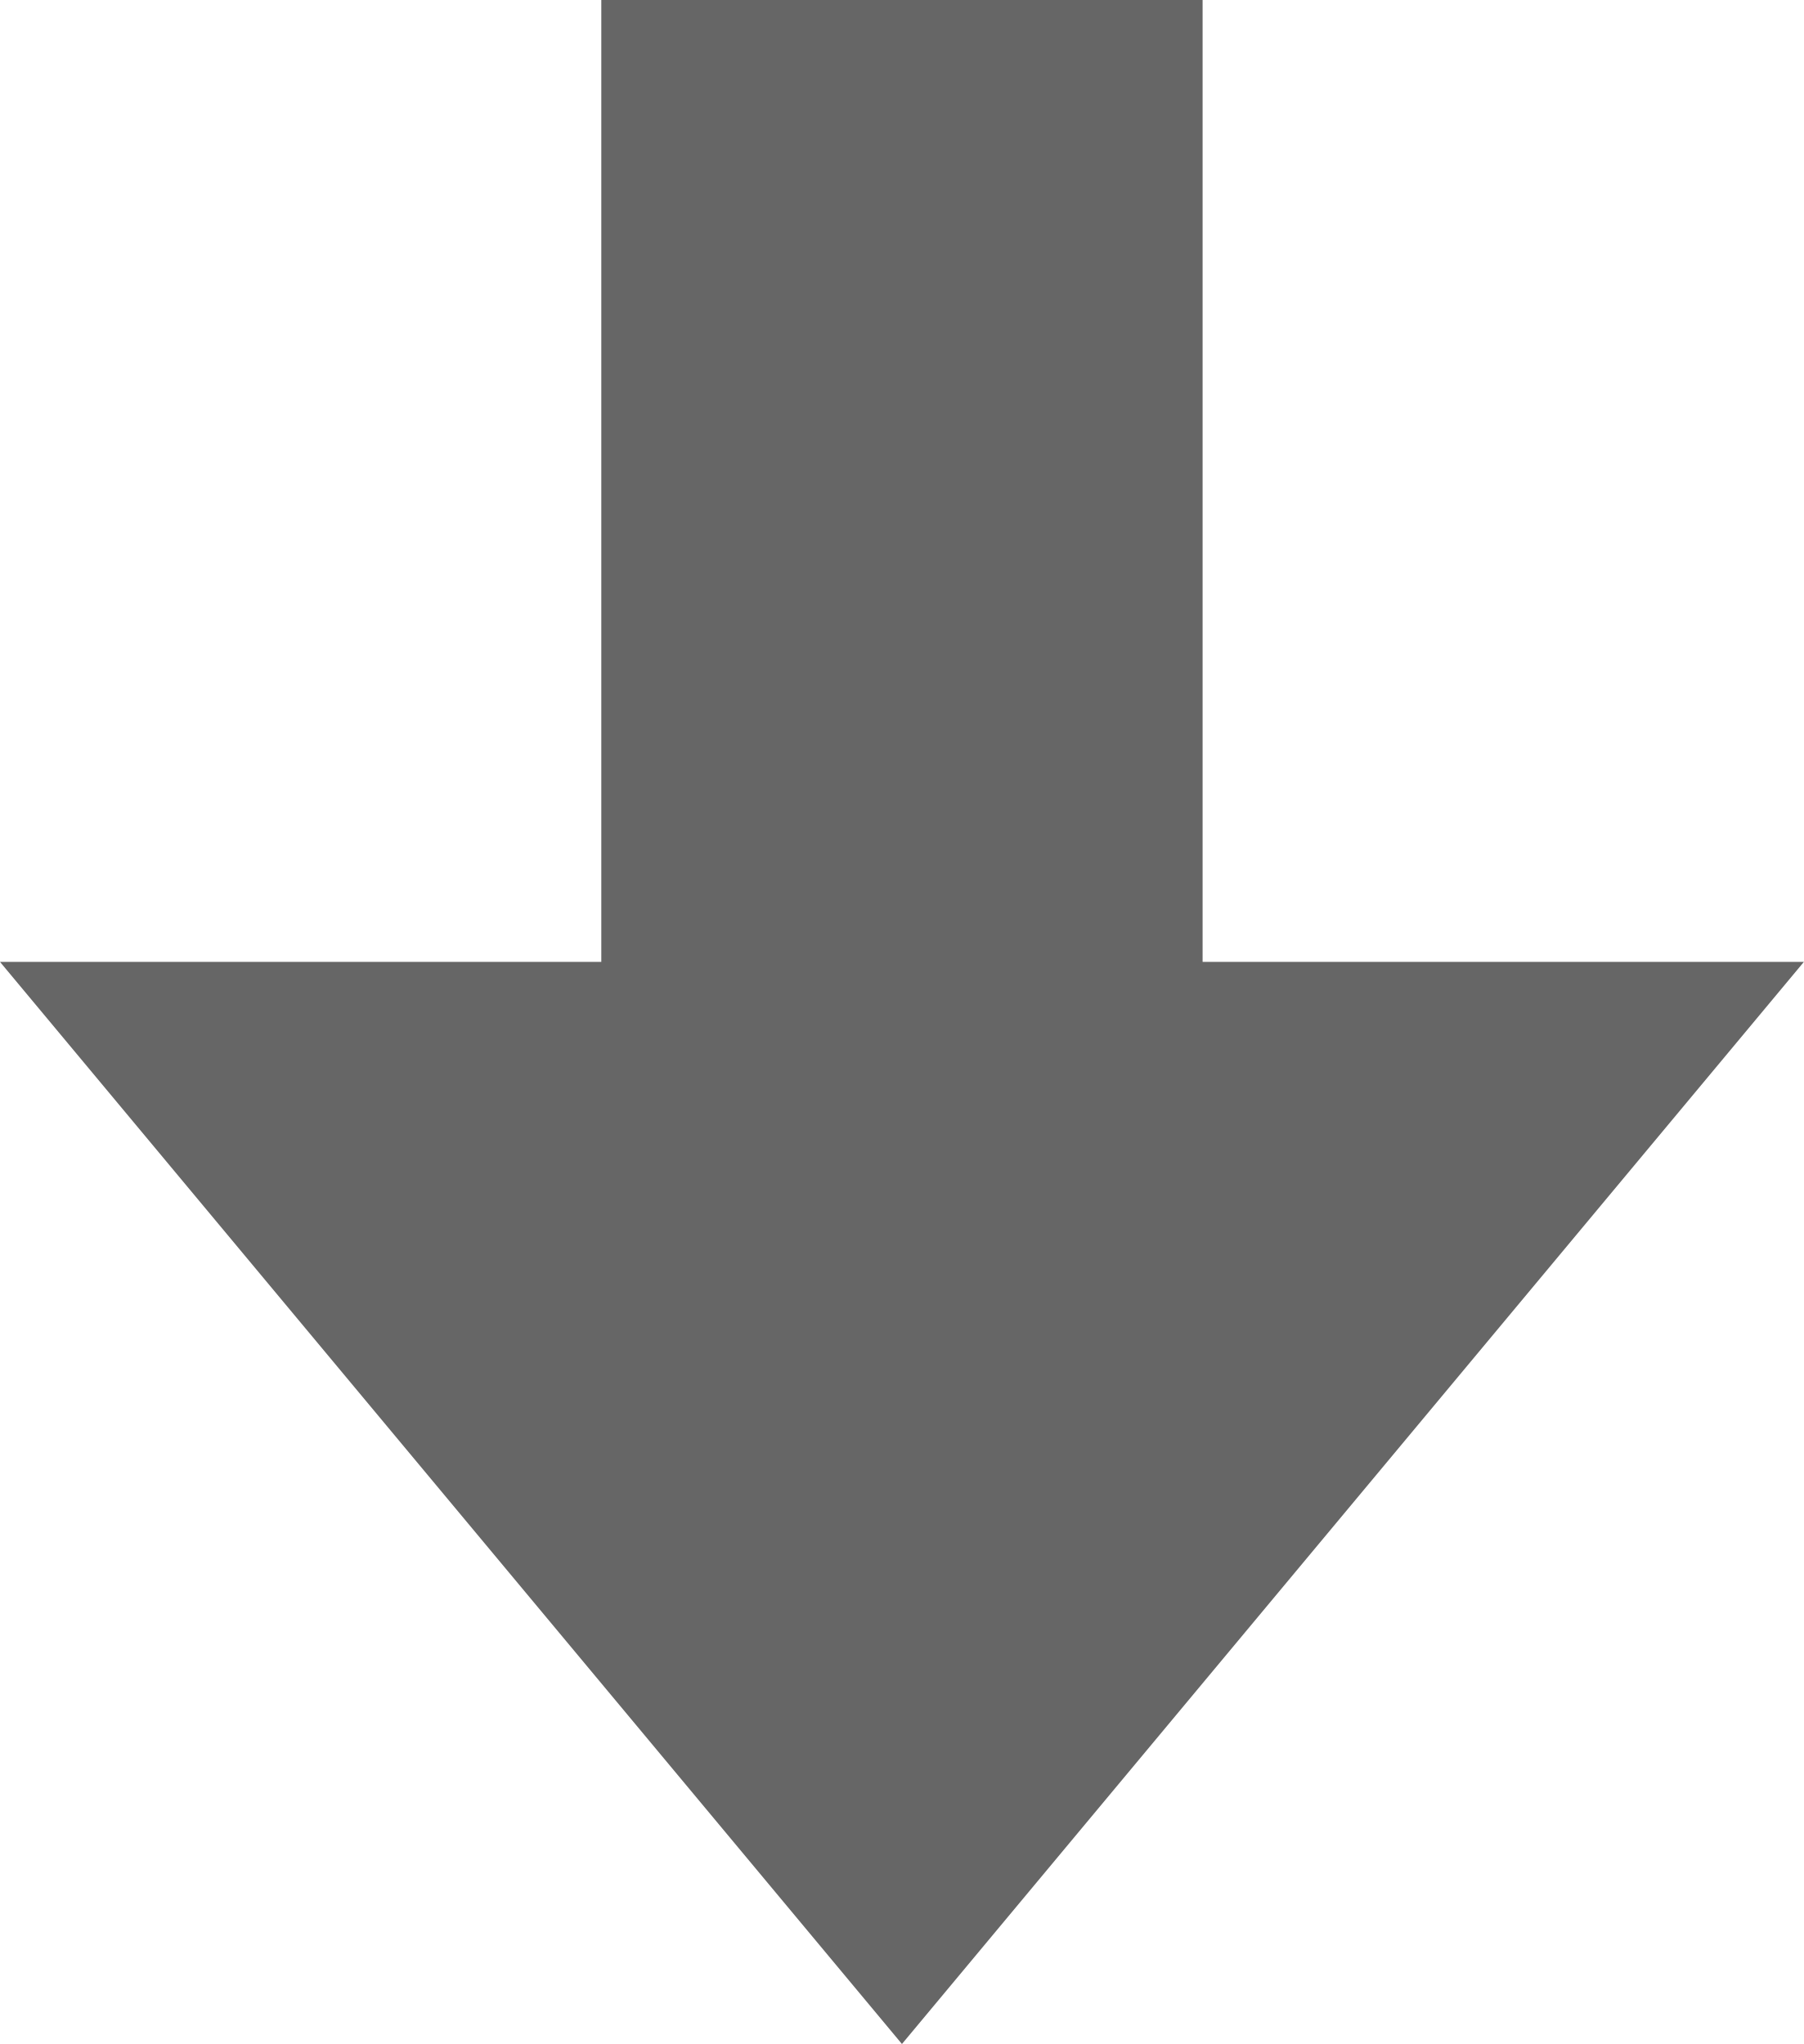
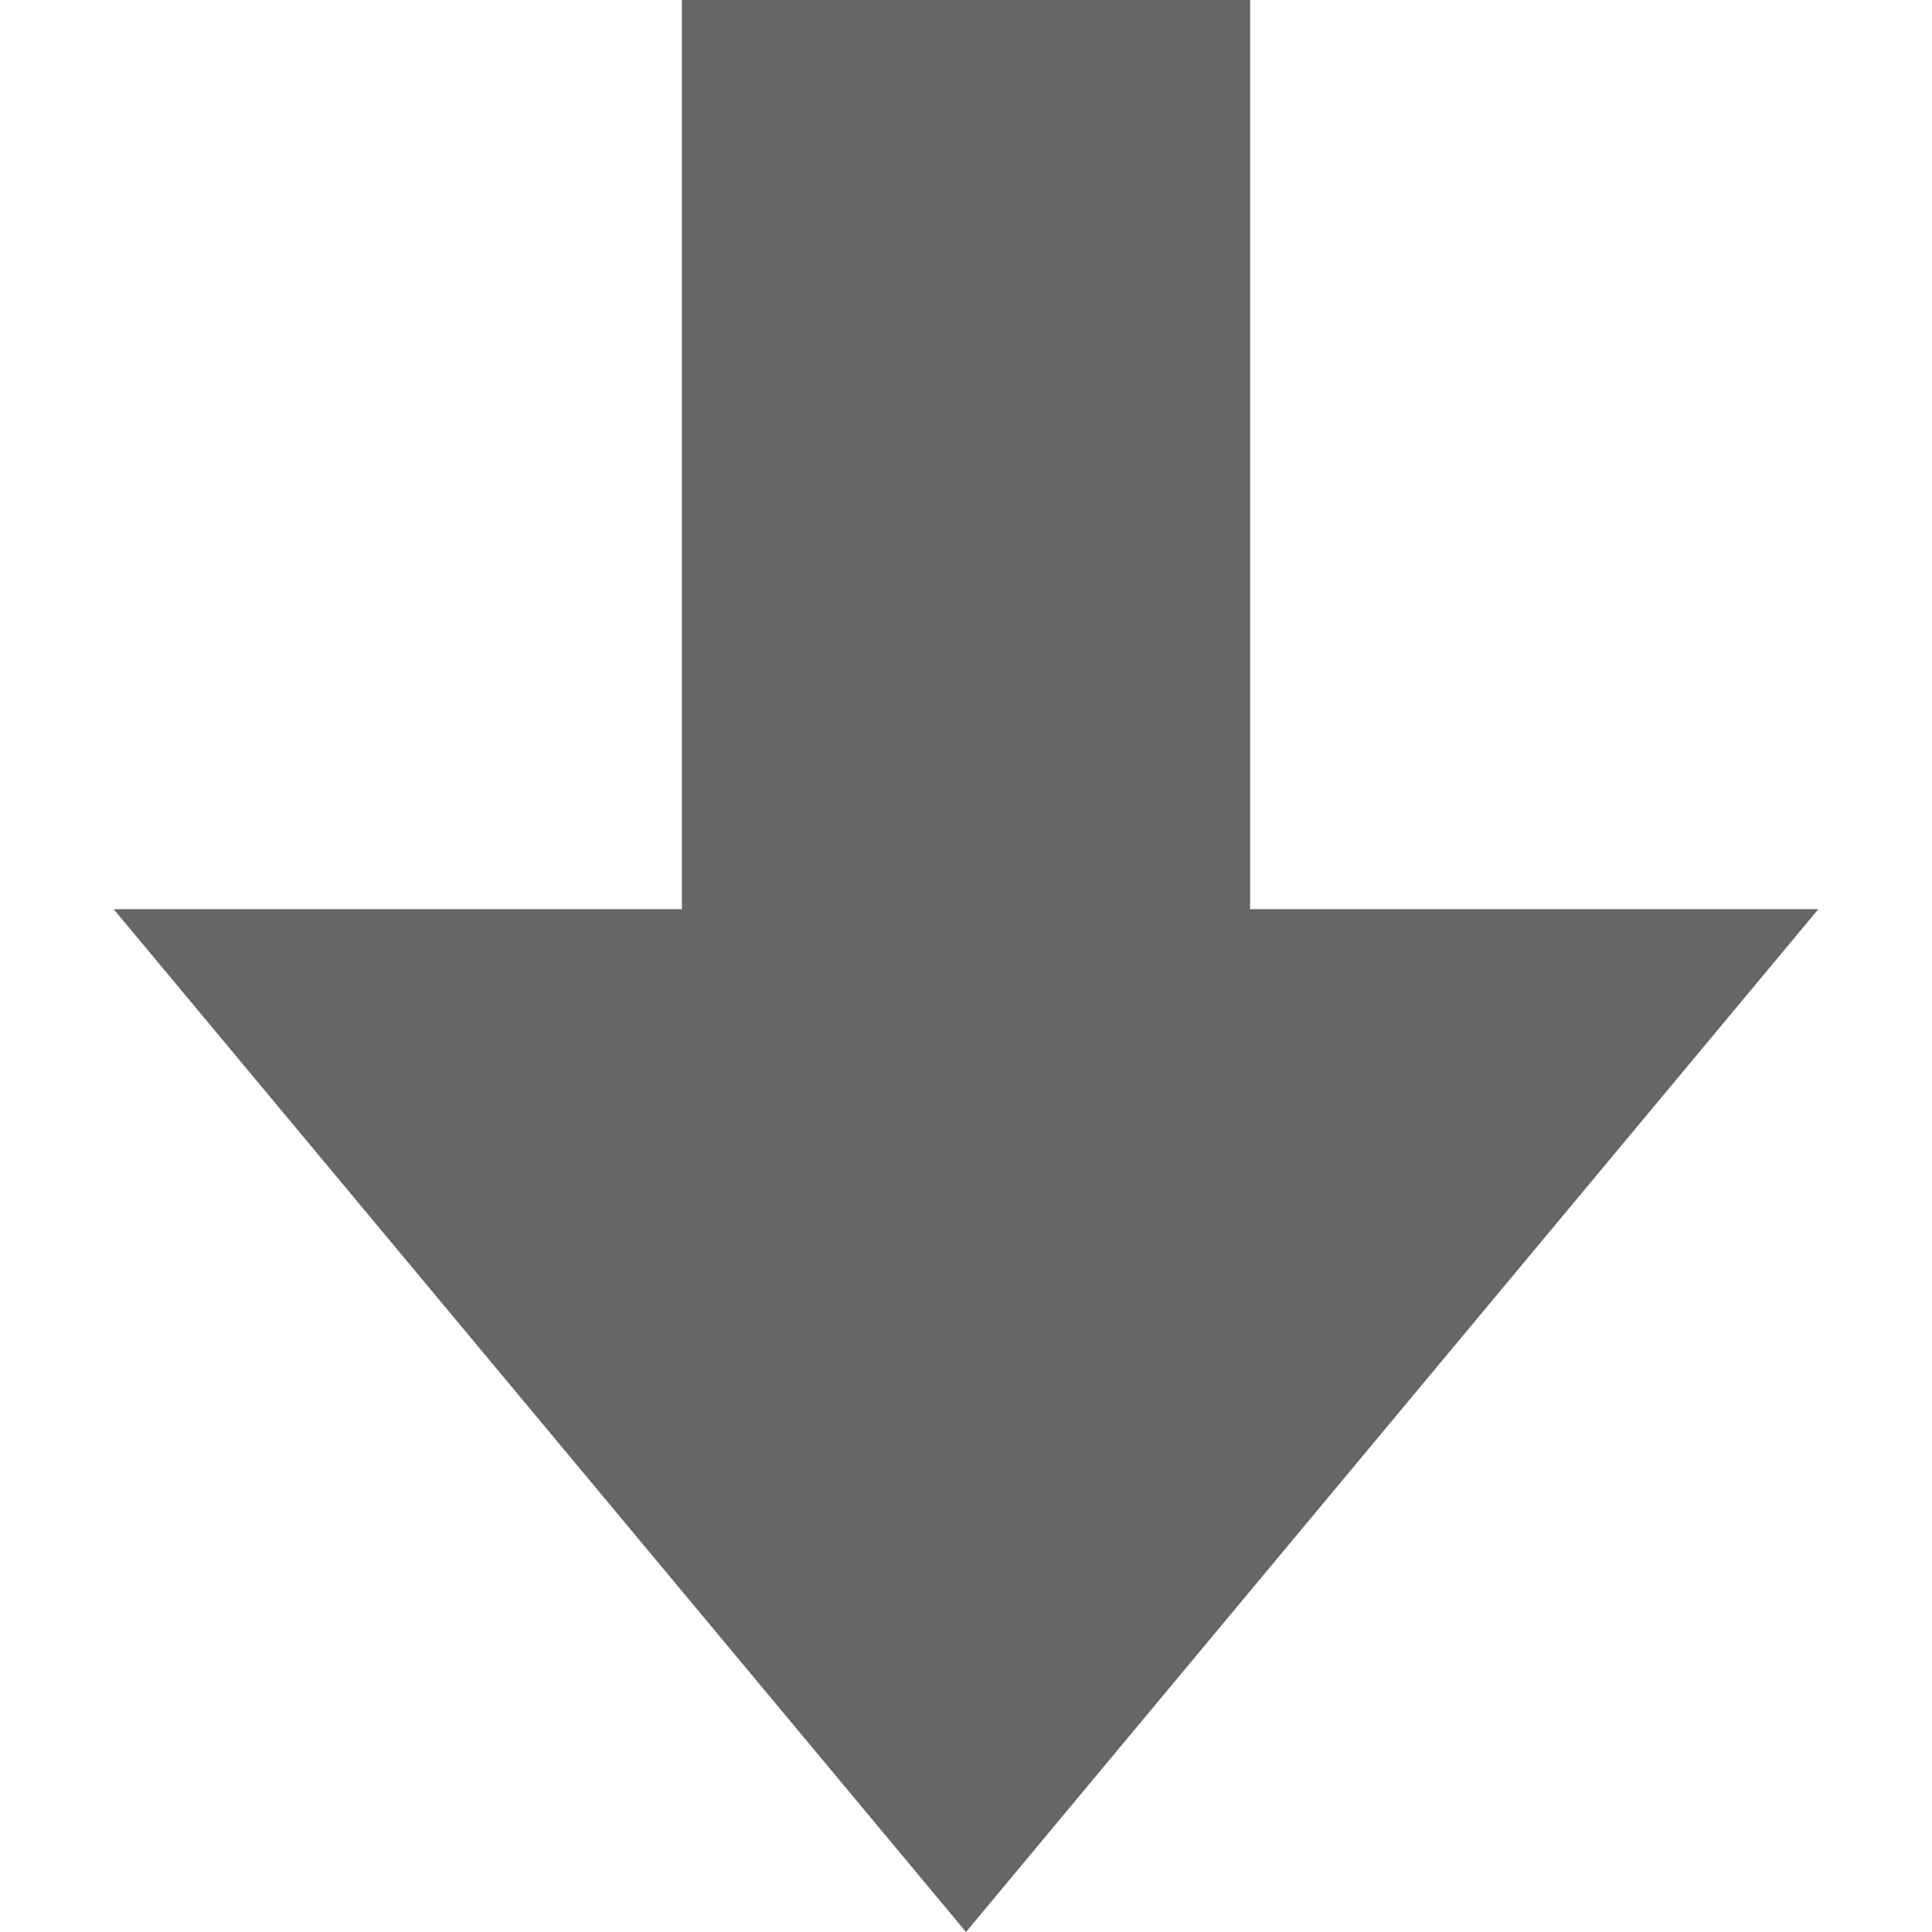
- <svg xmlns="http://www.w3.org/2000/svg" width="15px" height="17px" viewBox="0 0 15 17" version="1.1">
-   <g stroke="none" stroke-width="1" fill="none" fill-rule="evenodd">
-     <g fill="#666666">
-       <path d="M5,8 L0,8 L7.5,17 L15,8 L10,8 L10,0 L5,0 L5,8 Z" />
+ <svg xmlns="http://www.w3.org/2000/svg" width="17px" height="17px" viewBox="0 0 17 17" version="1.1">
+   <defs />
+   <g id="Page-1" stroke="none" stroke-width="1" fill="none" fill-rule="evenodd">
+     <g id="drag-arrow" fill="#666666">
+       <path d="M6,8 L1,8 L8.5,17 L16,8 L11,8 L11,0 L6,0 L6,8 Z" id="Triangle-1" />
    </g>
  </g>
</svg>
